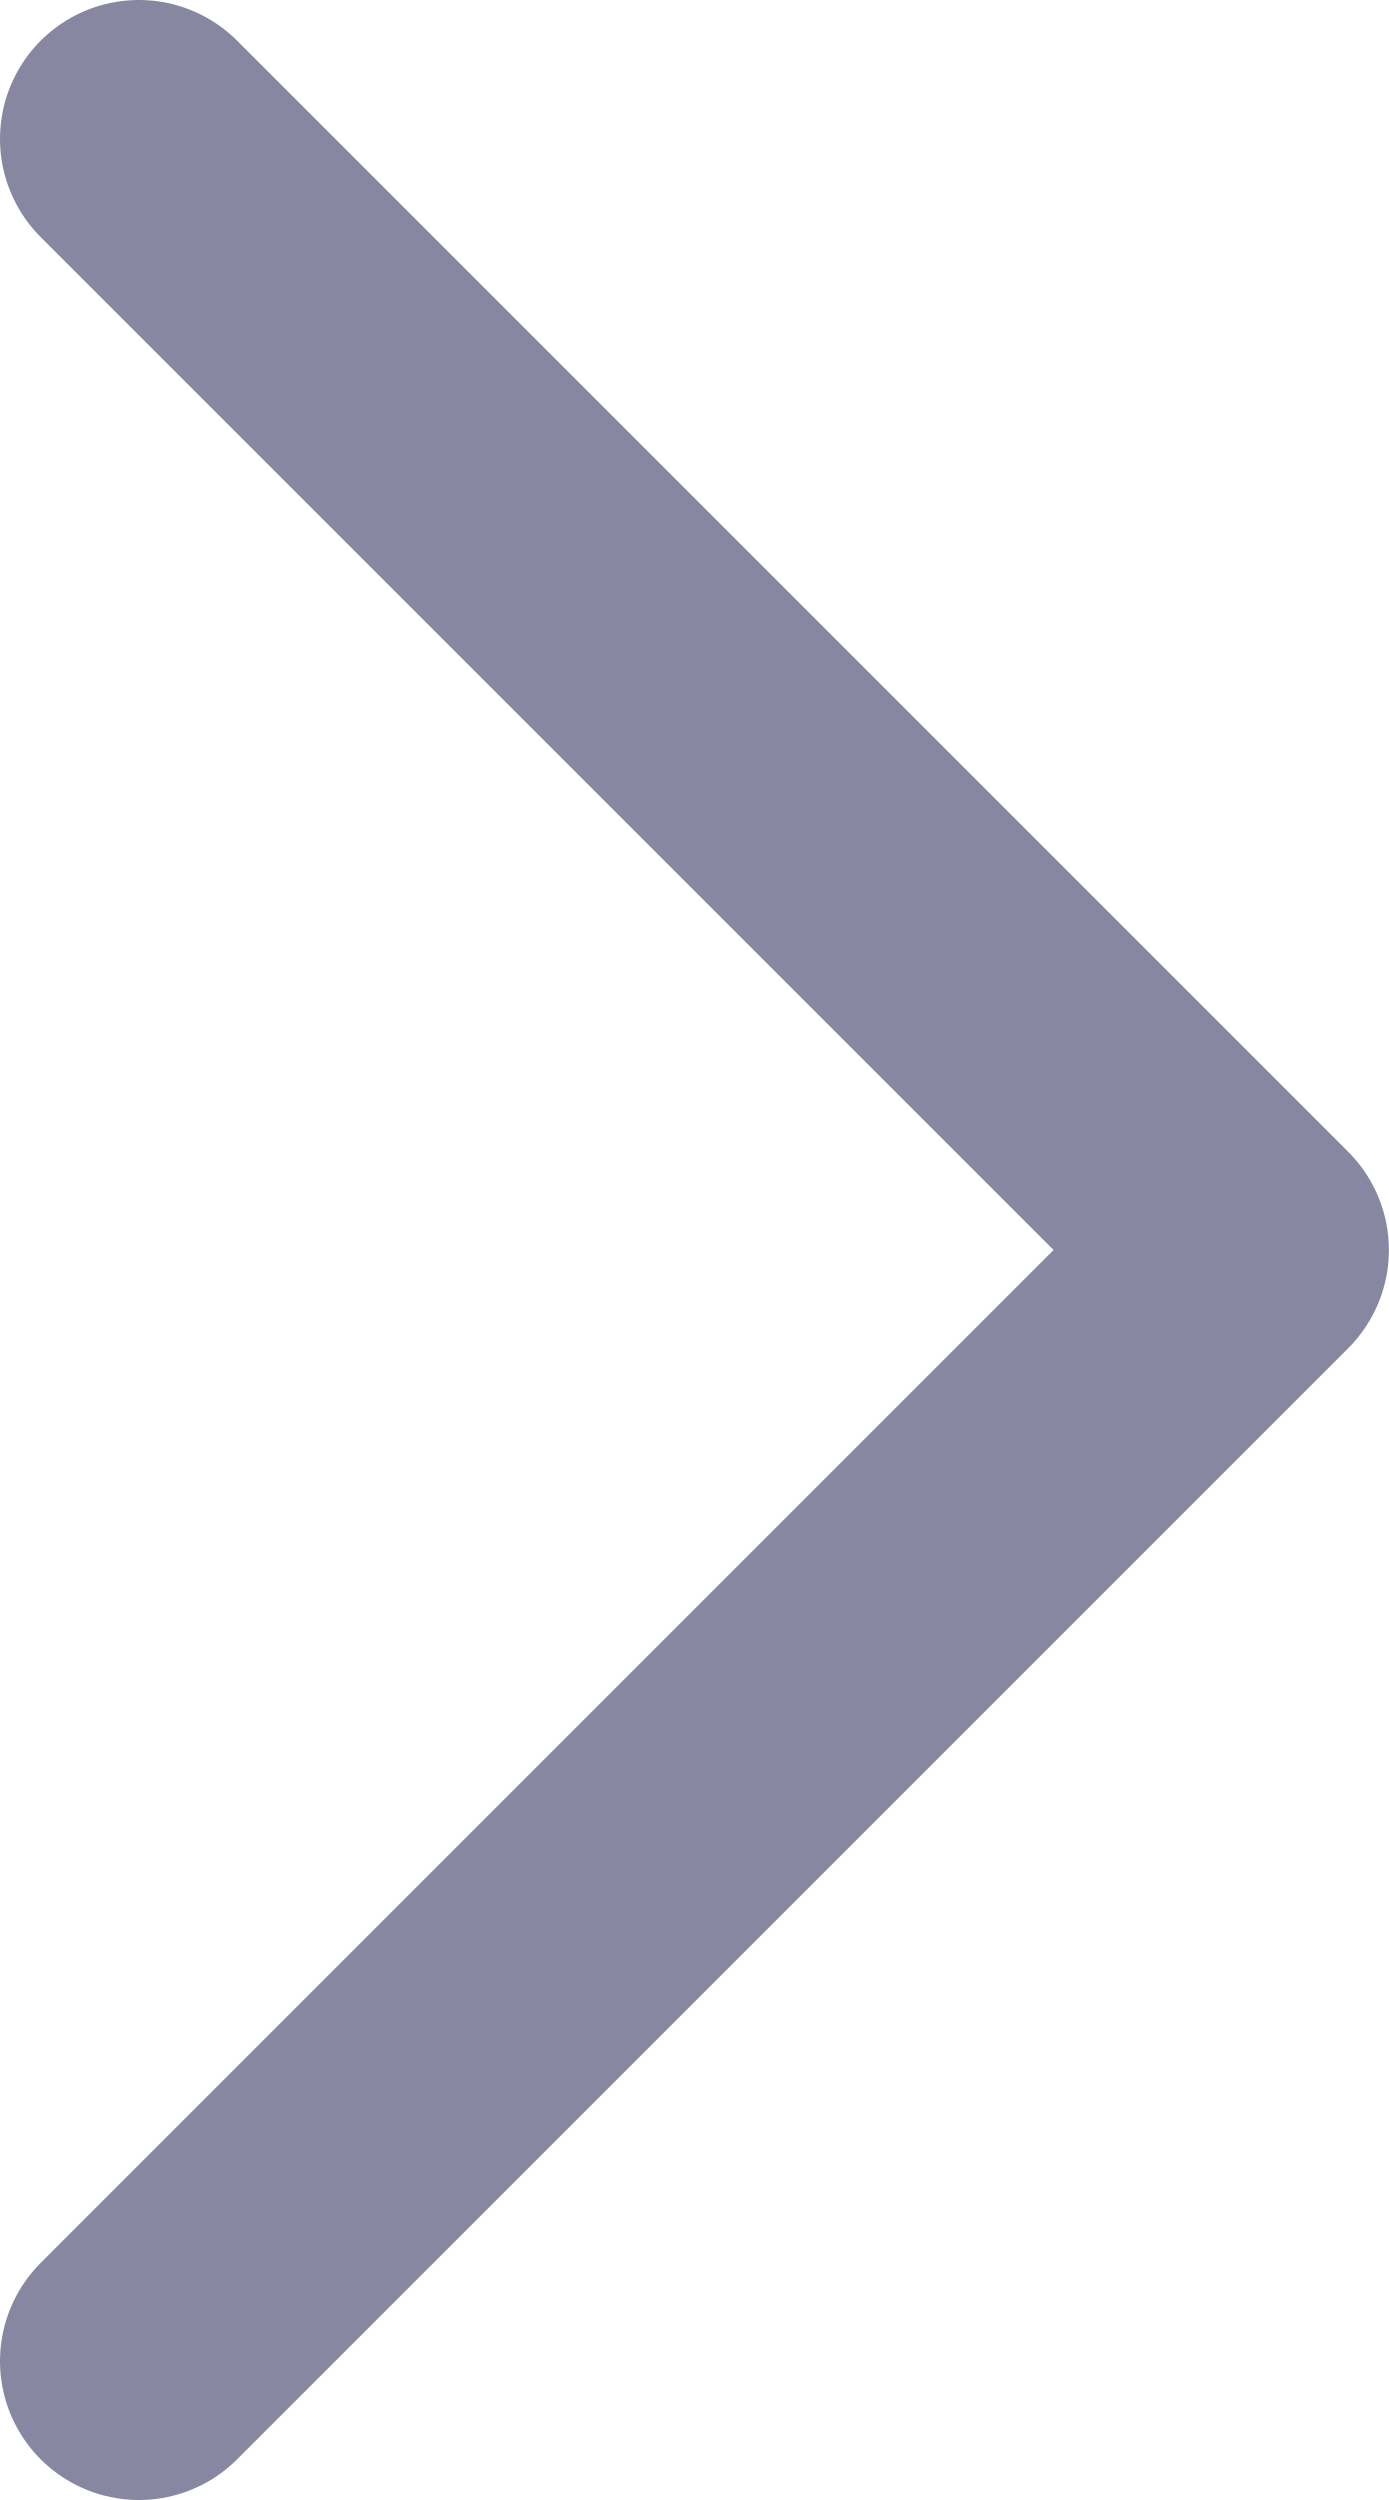
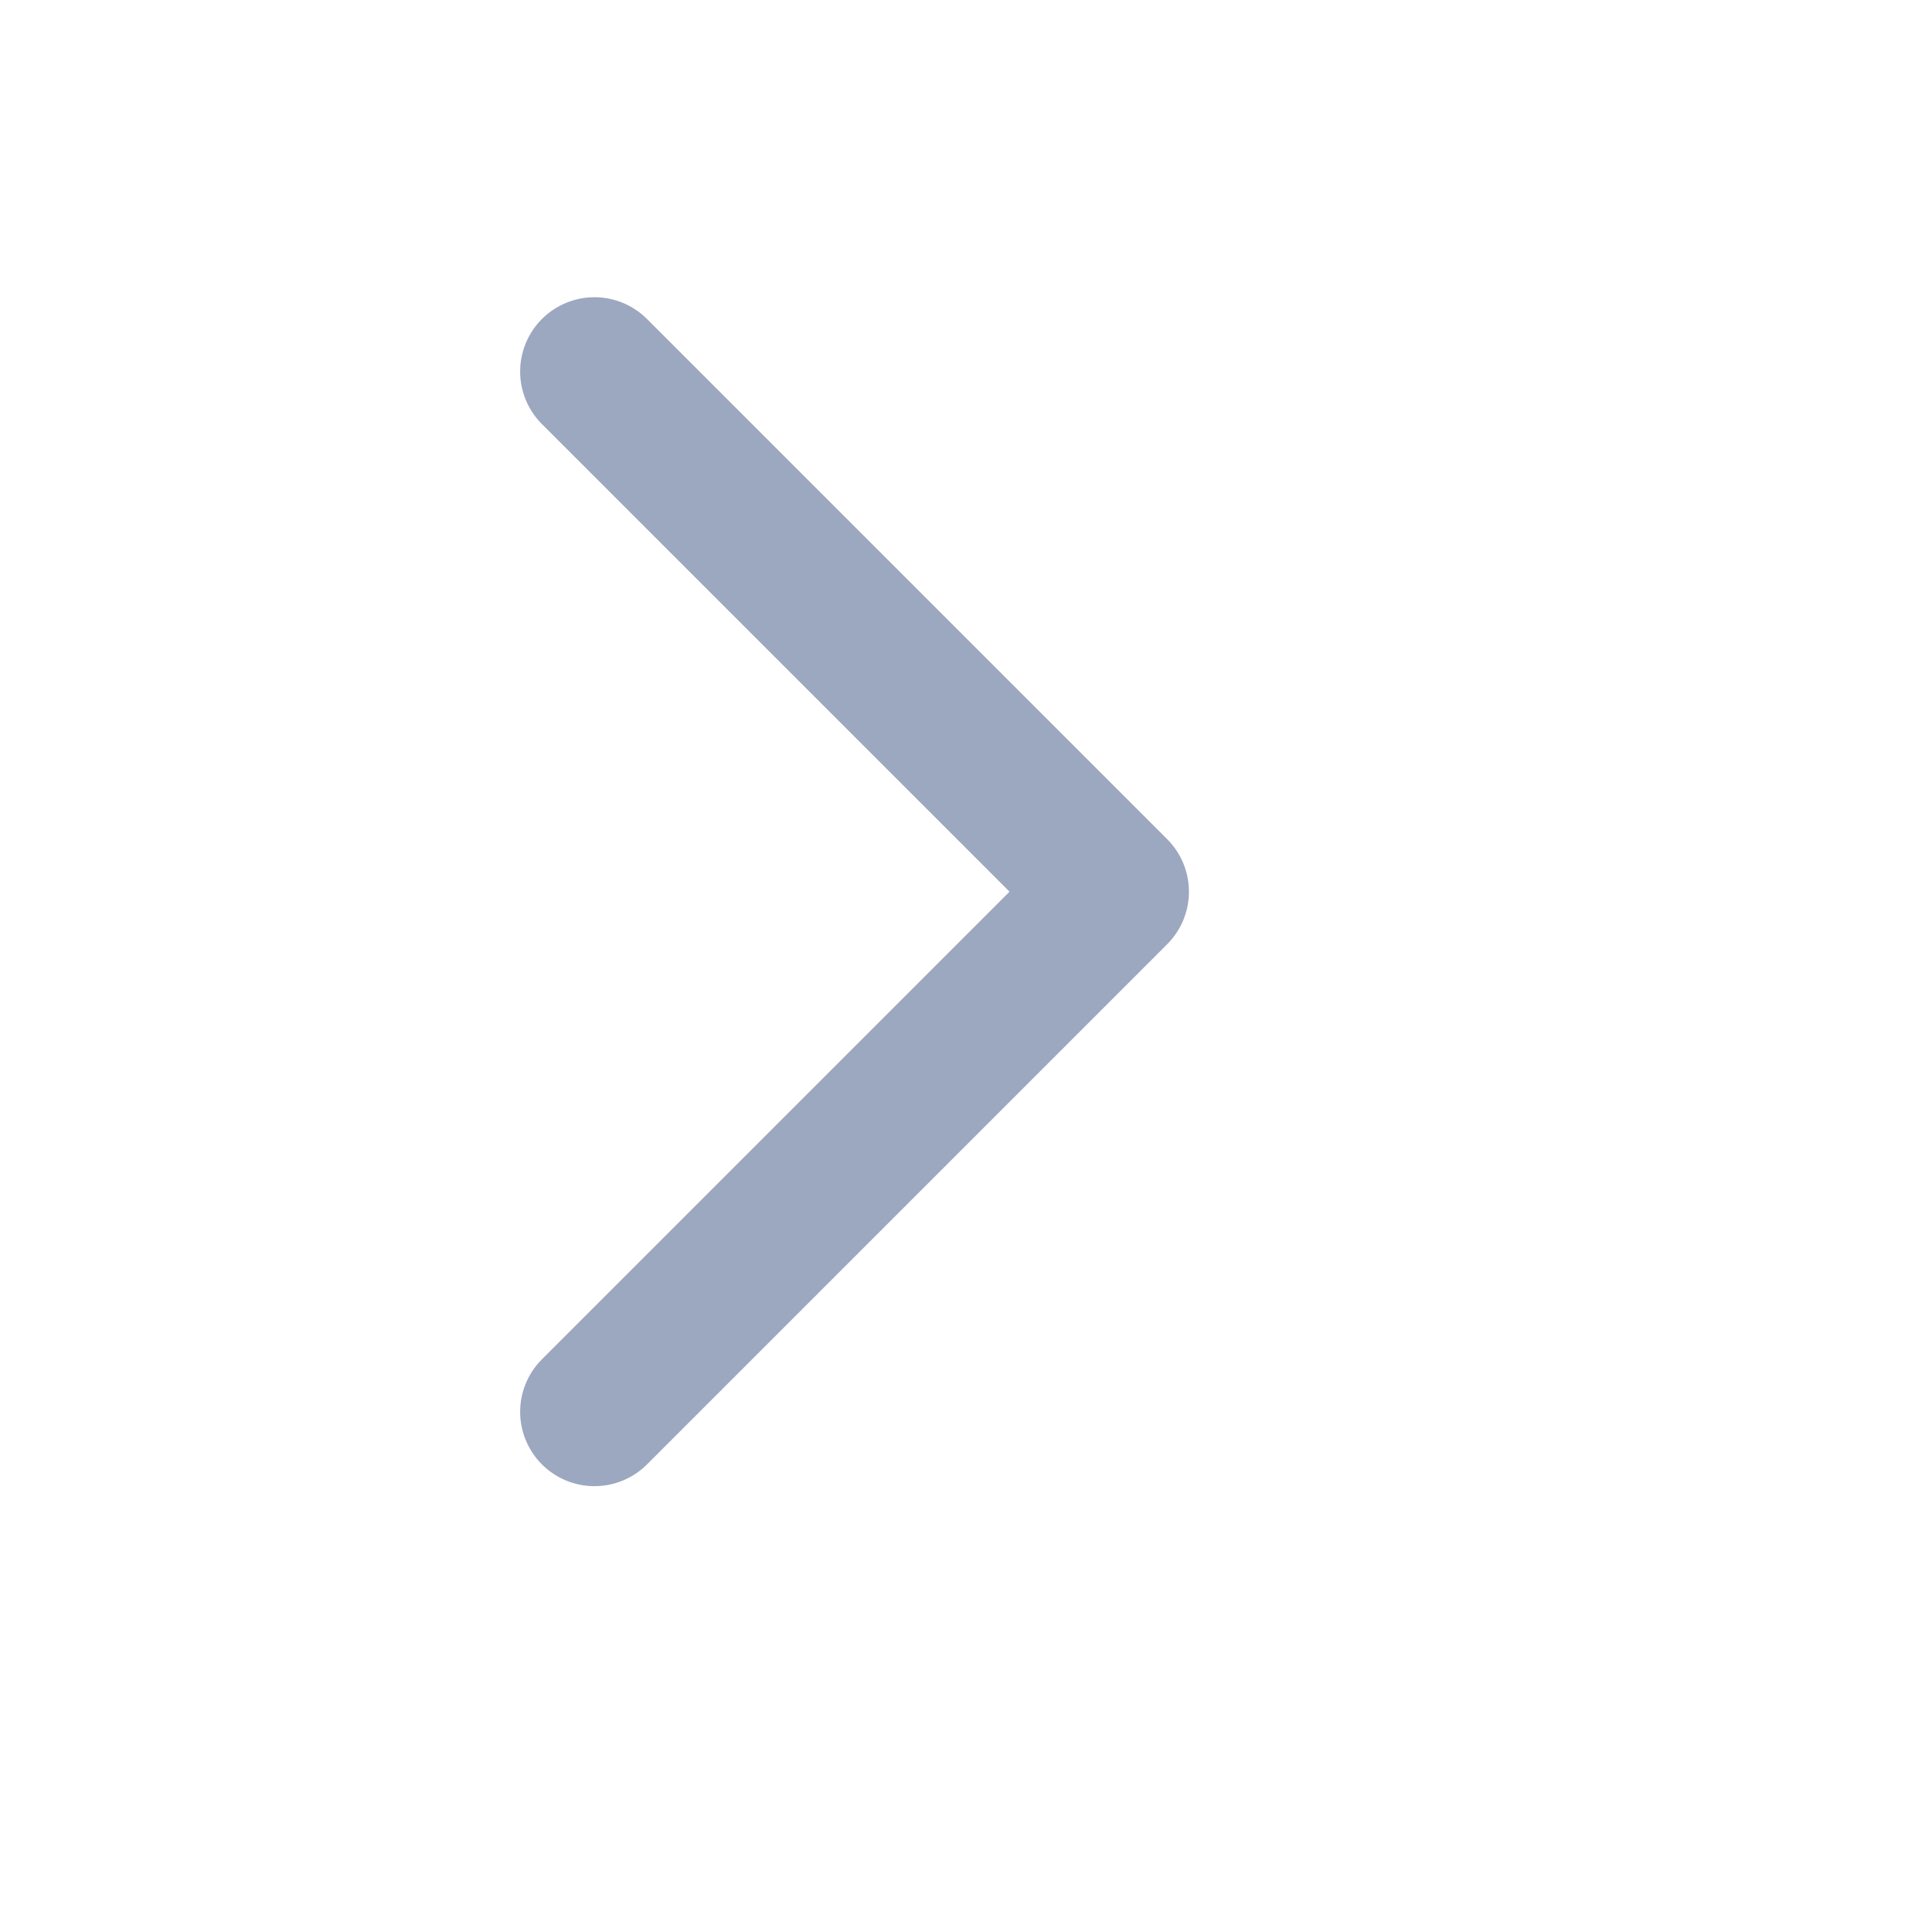
- <svg xmlns="http://www.w3.org/2000/svg" width="10" height="18" viewBox="0 0 10 18" fill="none">
-   <path d="M1 1L9 9L1 17" stroke="#8787A2" stroke-width="2" stroke-linecap="round" stroke-linejoin="round" />
+ <svg xmlns="http://www.w3.org/2000/svg" width="24" height="24" viewBox="0 0 26 26" fill="none">
+   <path d="M8 19L15 12L8 5" stroke="#9CA7C0" stroke-width="2" stroke-linecap="round" stroke-linejoin="round" />
</svg>
